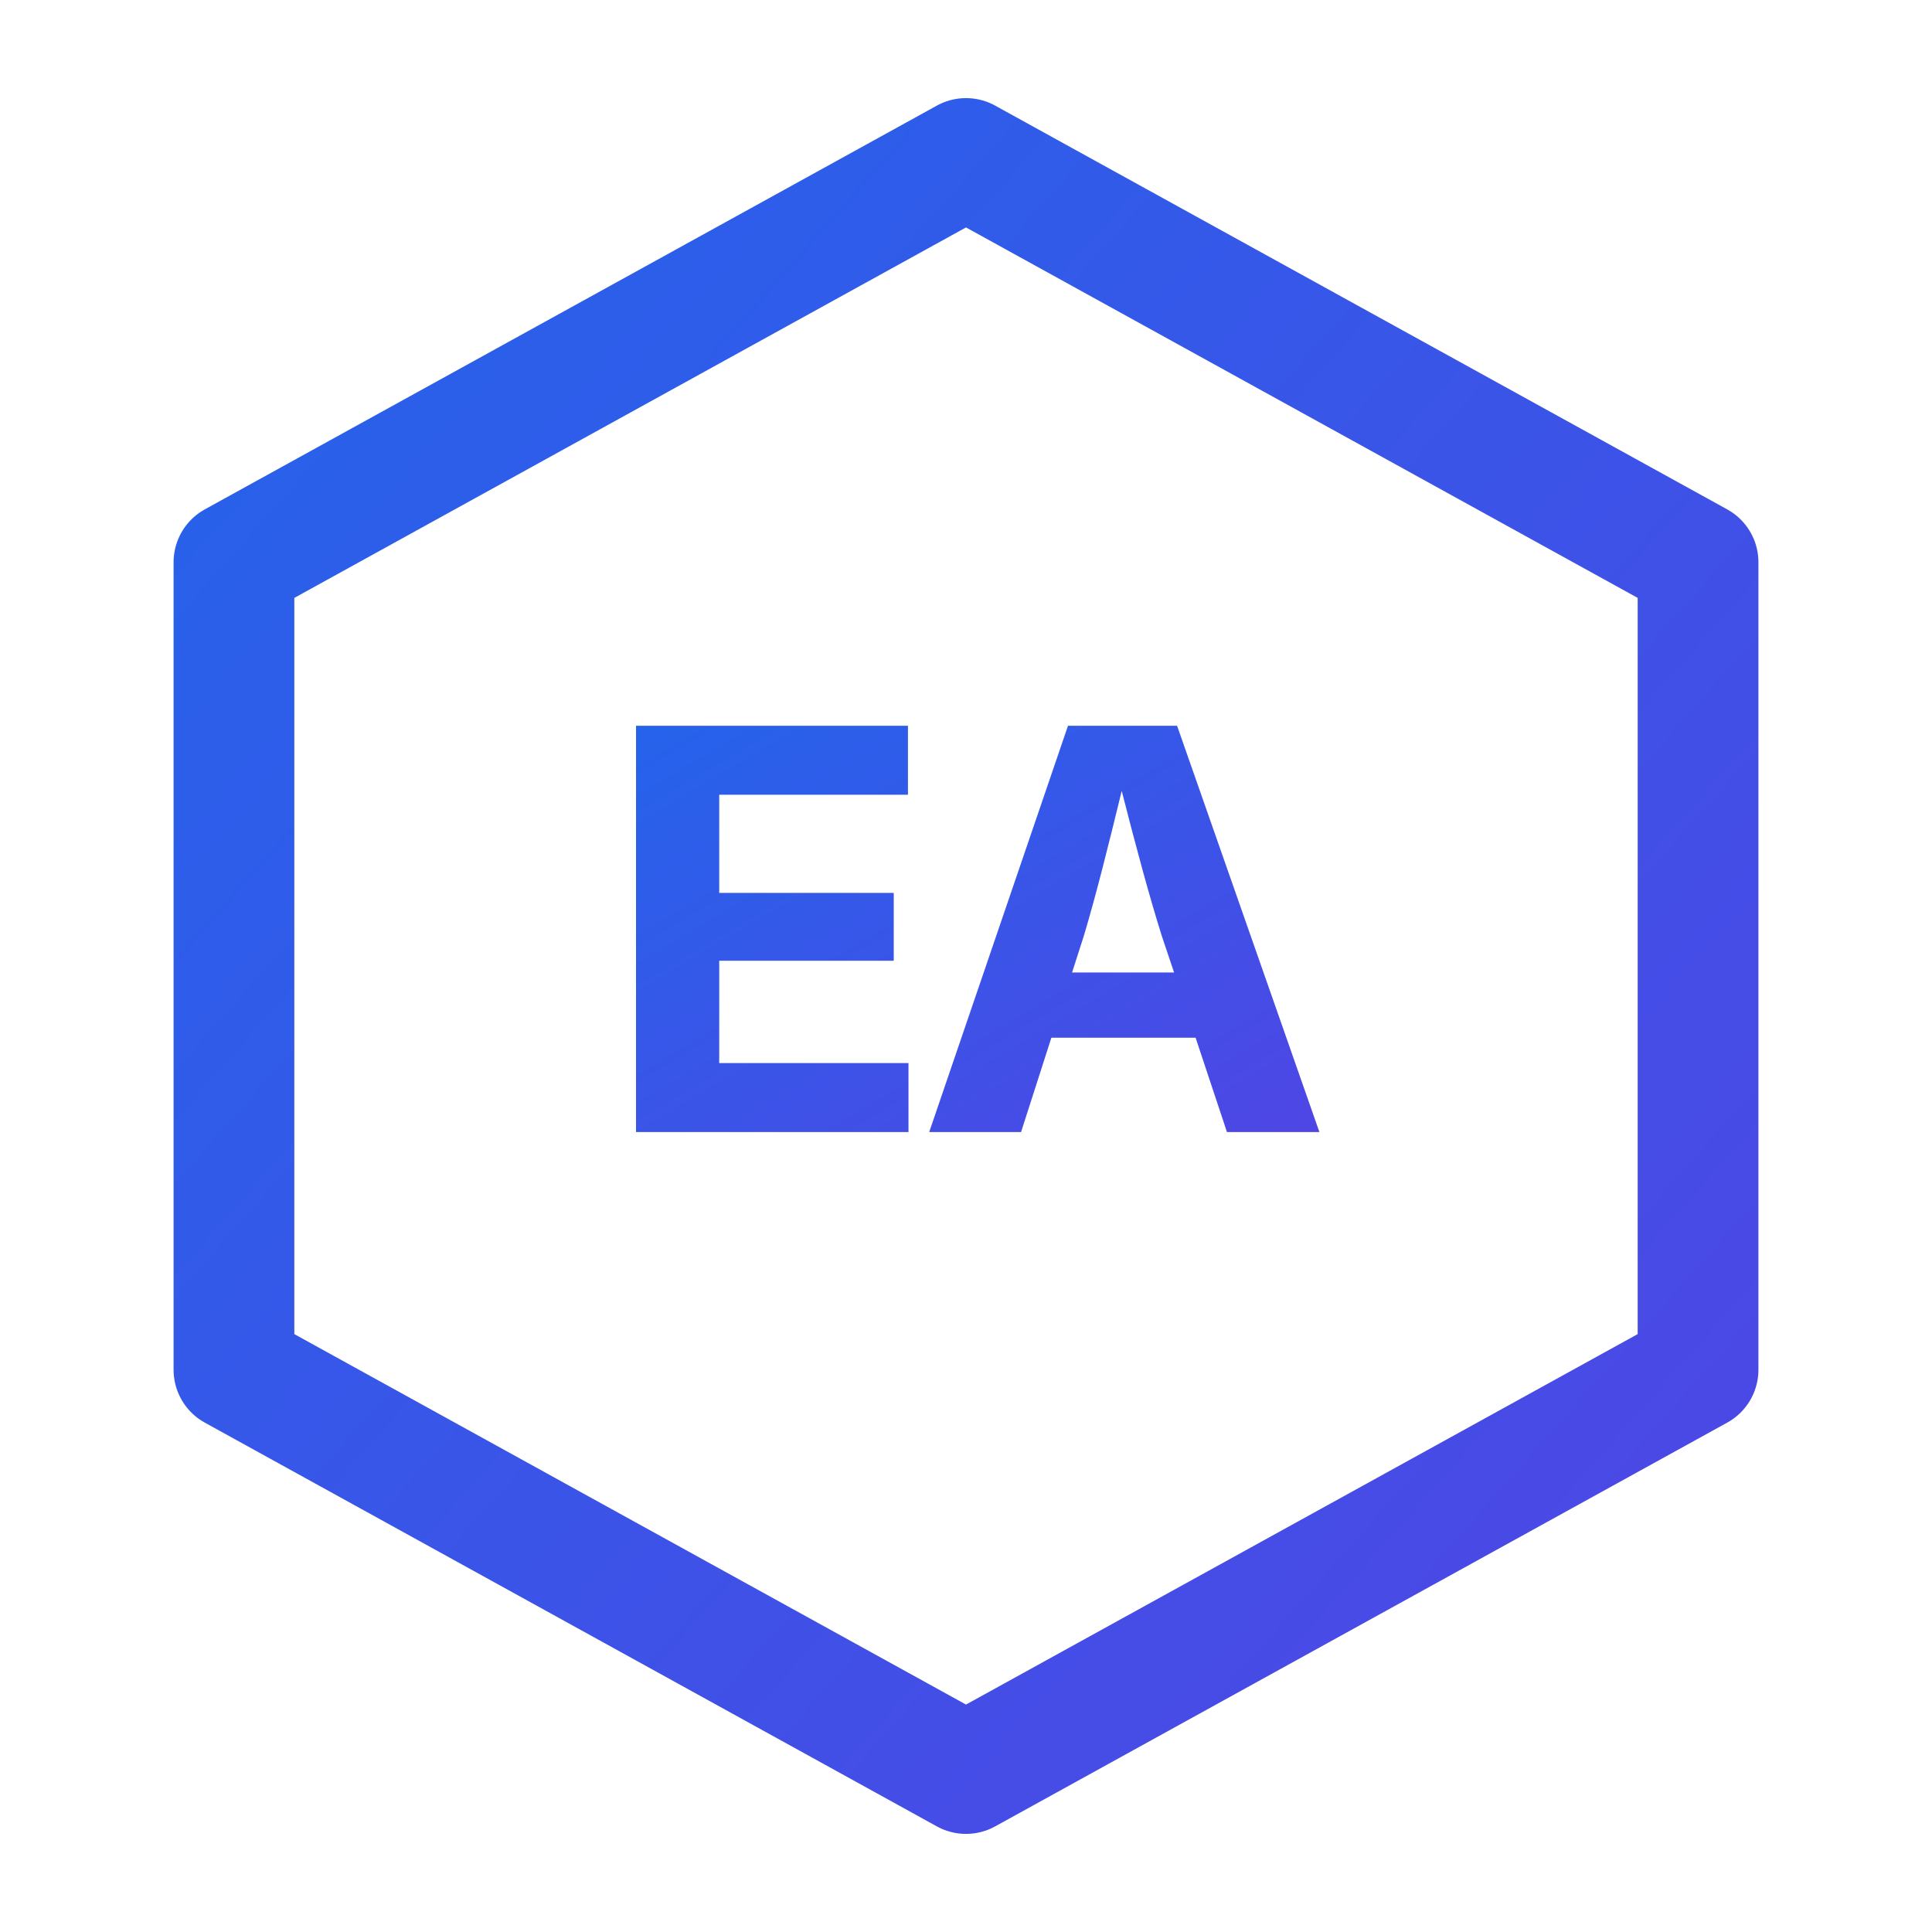
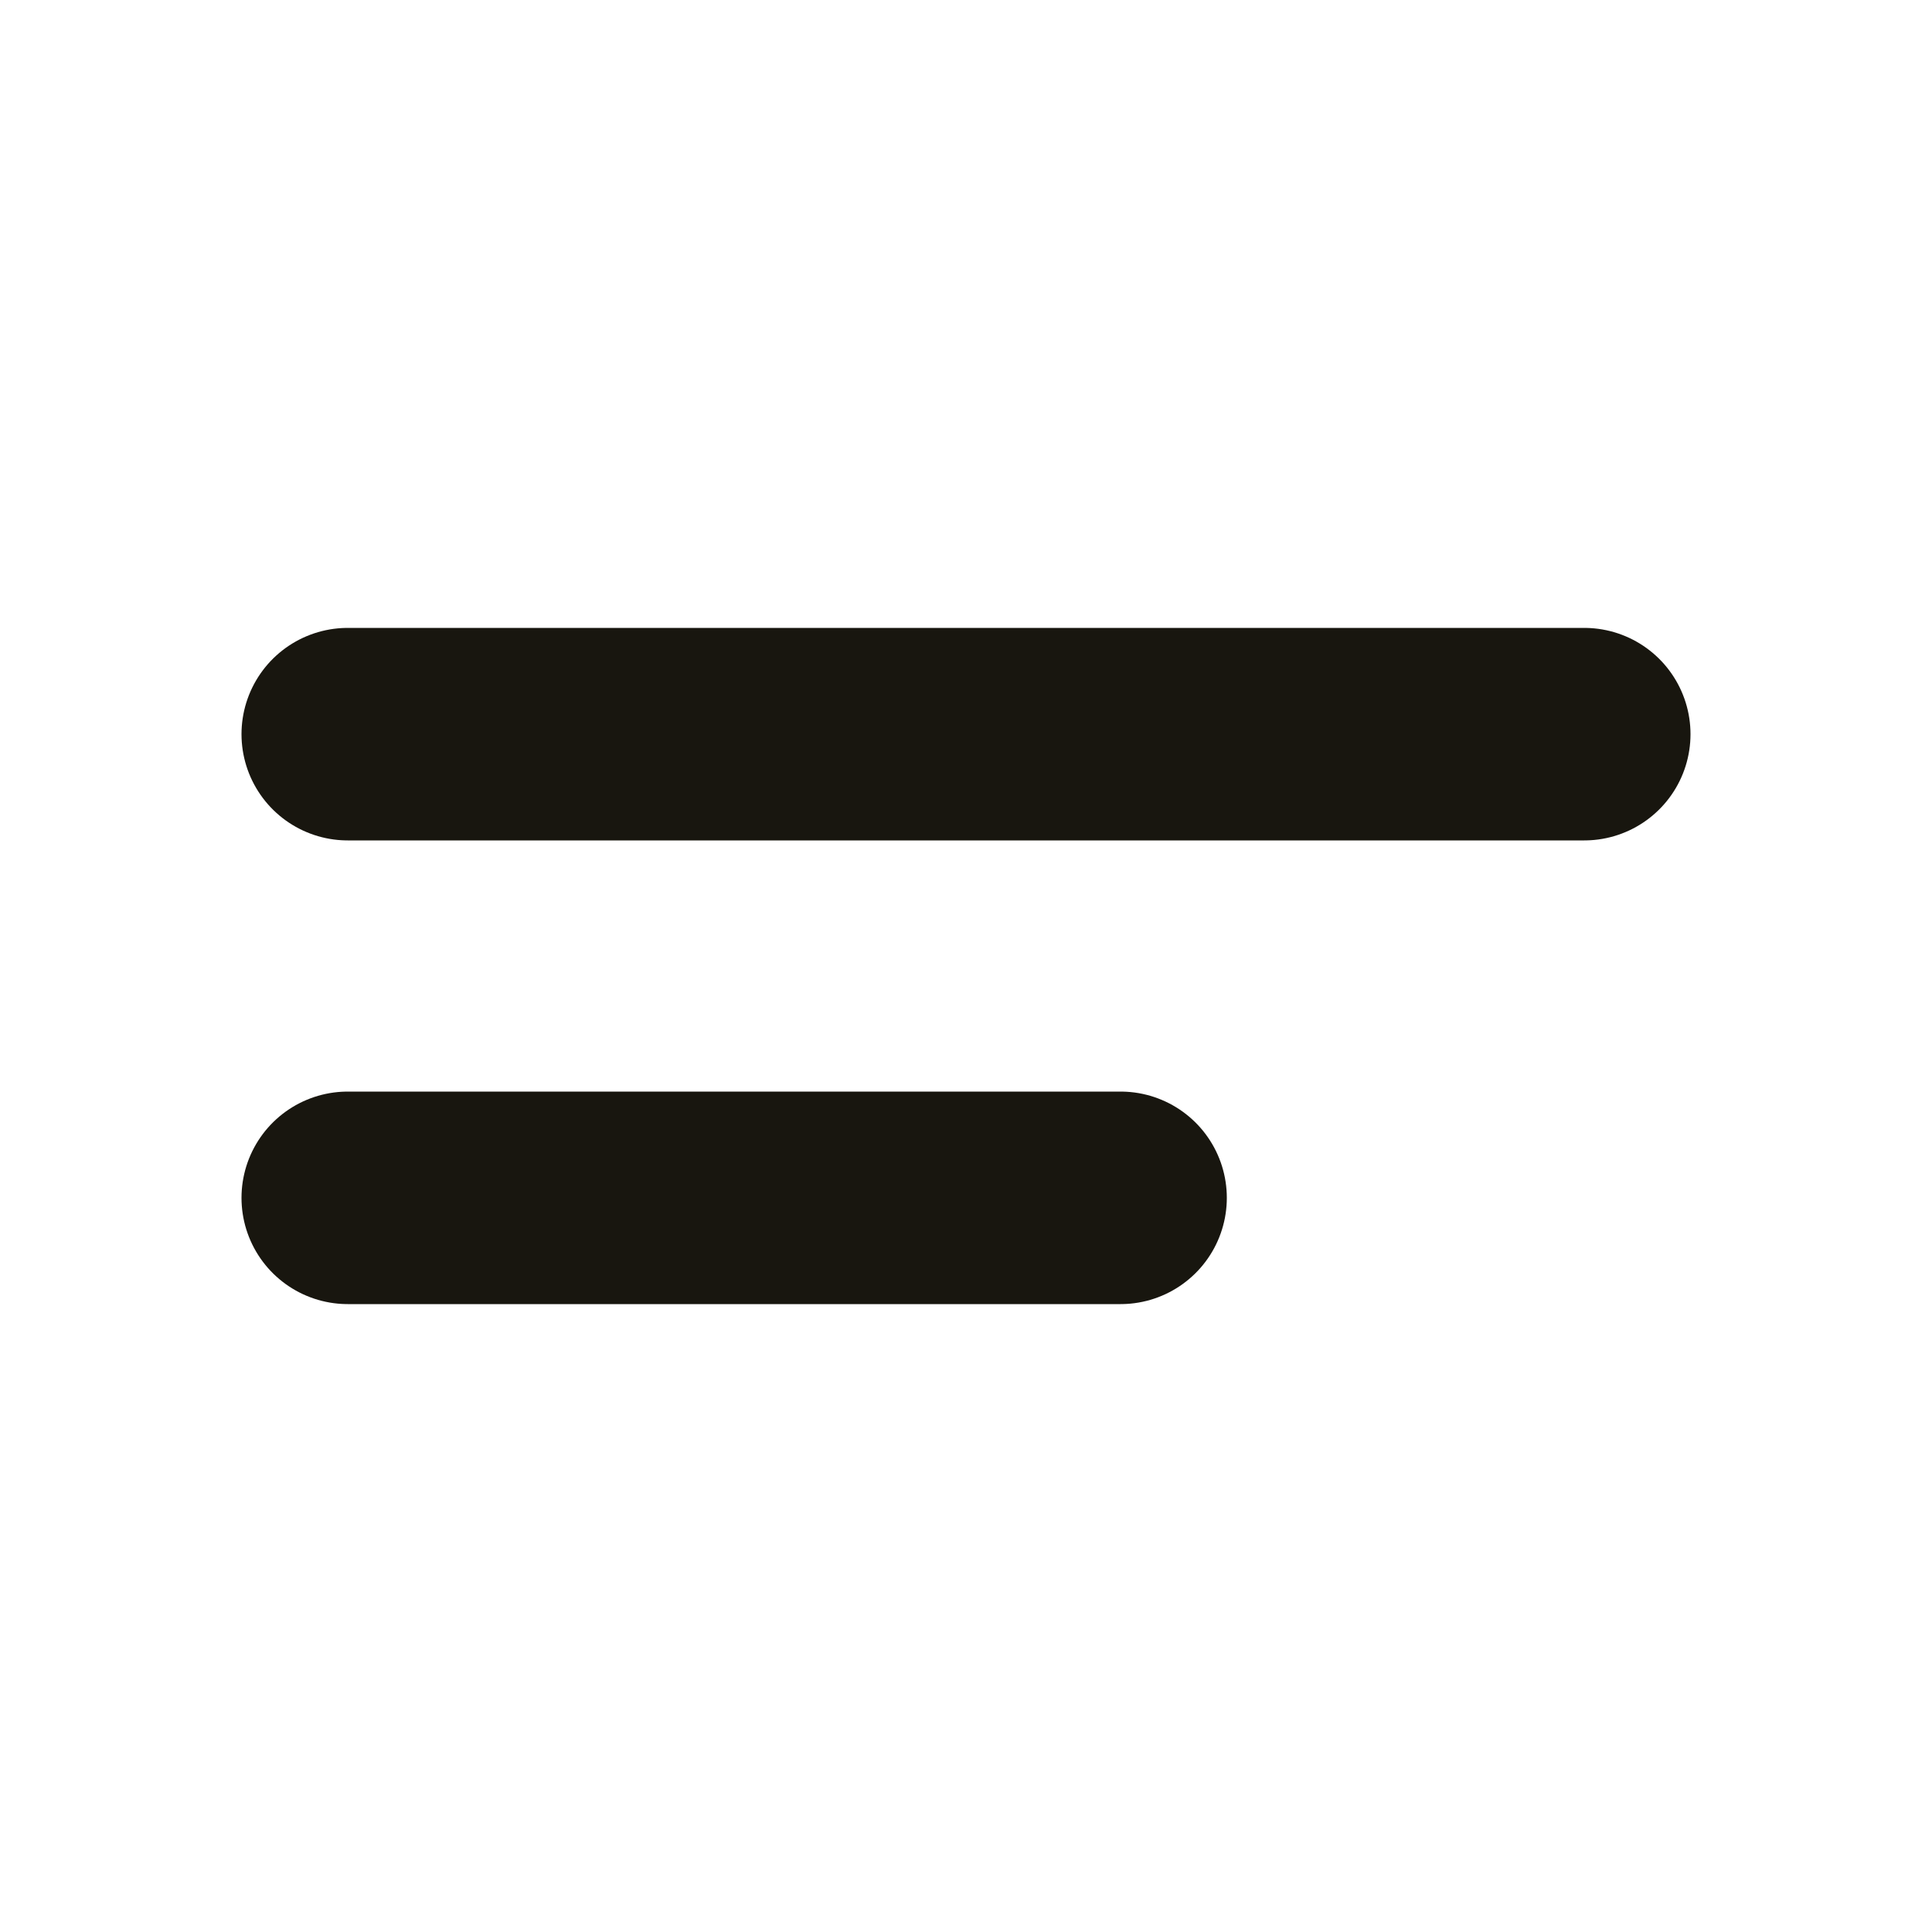
- <svg xmlns="http://www.w3.org/2000/svg" viewBox="0 0 512 512" fill="none">
-   <defs>
-     <linearGradient id="stroke-grad" x1="0%" y1="0%" x2="100%" y2="100%">
-       <stop offset="0%" stop-color="#2563EB" />
-       <stop offset="100%" stop-color="#4F46E5" />
-     </linearGradient>
-   </defs>
-   <polygon points="256,42 450,149 450,363 256,470 62,363 62,149" fill="none" stroke="url(#stroke-grad)" stroke-width="32" stroke-linejoin="round" />
-   <text x="256" y="300" text-anchor="middle" font-family="system-ui, -apple-system, sans-serif" font-size="148" font-weight="700" letter-spacing="-6" fill="url(#stroke-grad)">EA</text>
+ <svg xmlns="http://www.w3.org/2000/svg" viewBox="0 0 100 100" fill="none">
+   <line x1="18" y1="38" x2="82" y2="38" stroke="#18160F" stroke-width="11" stroke-linecap="round" />
+   <line x1="18" y1="62" x2="58" y2="62" stroke="#18160F" stroke-width="11" stroke-linecap="round" />
</svg>
